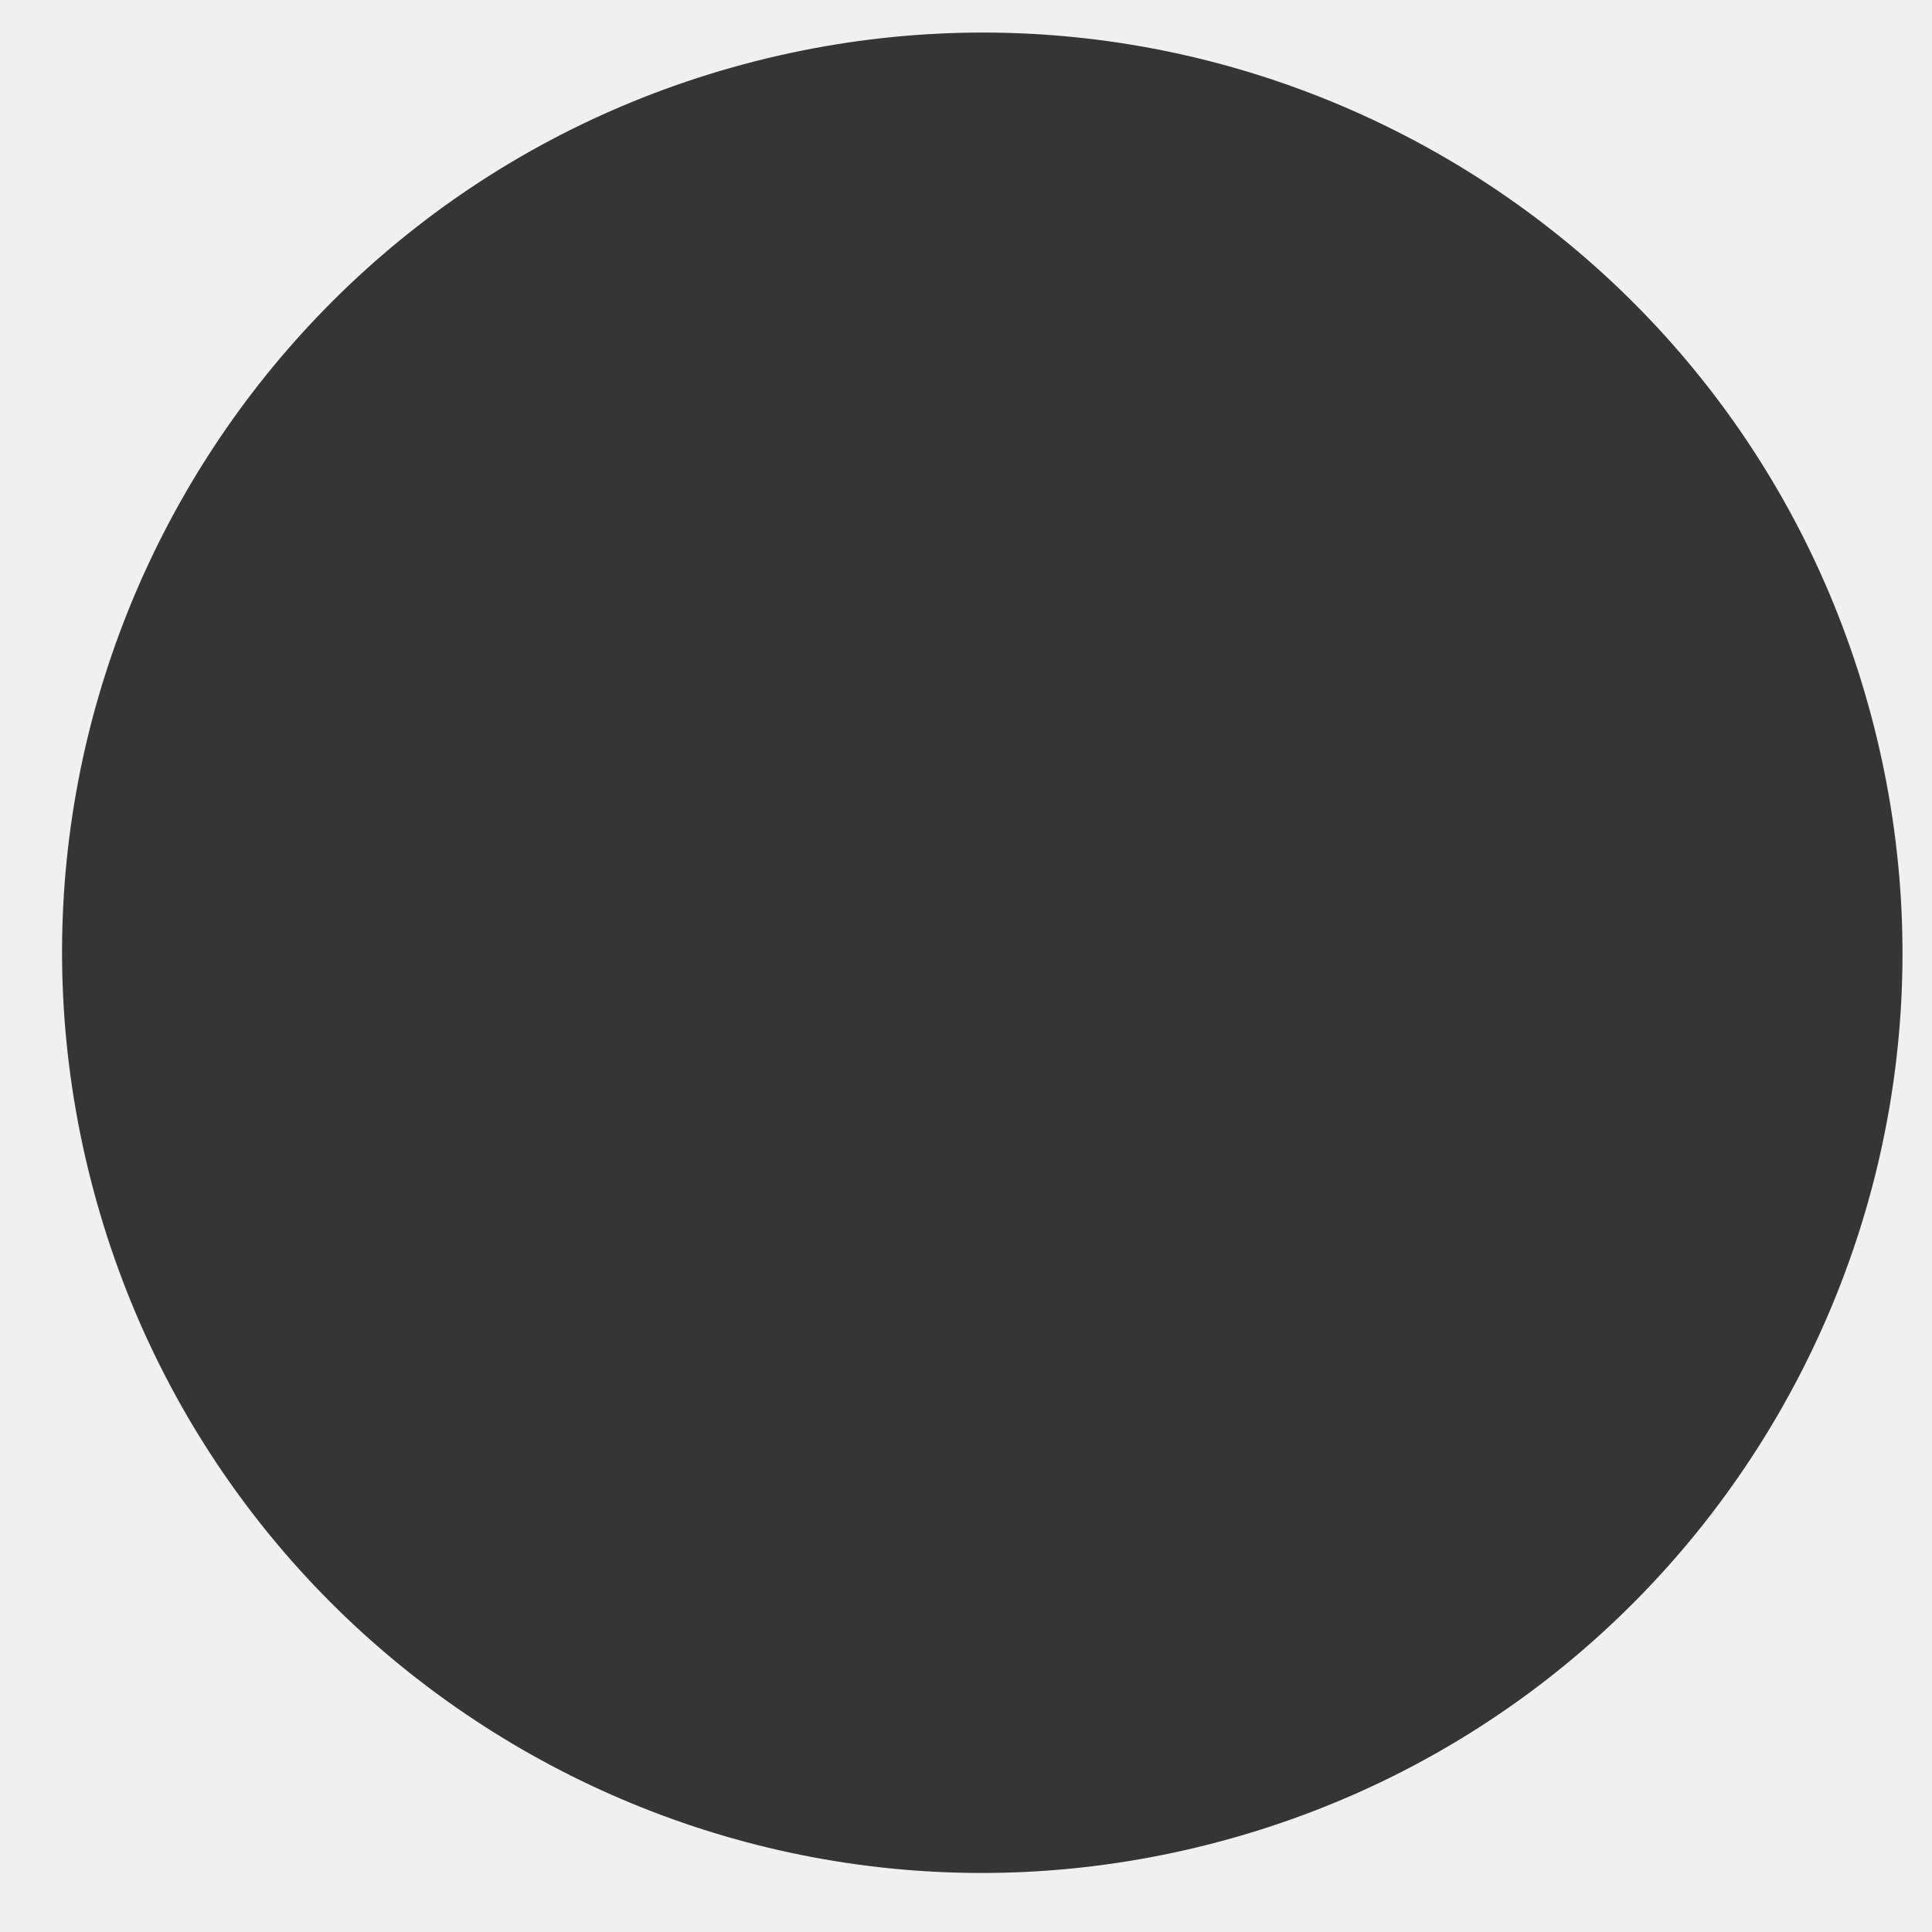
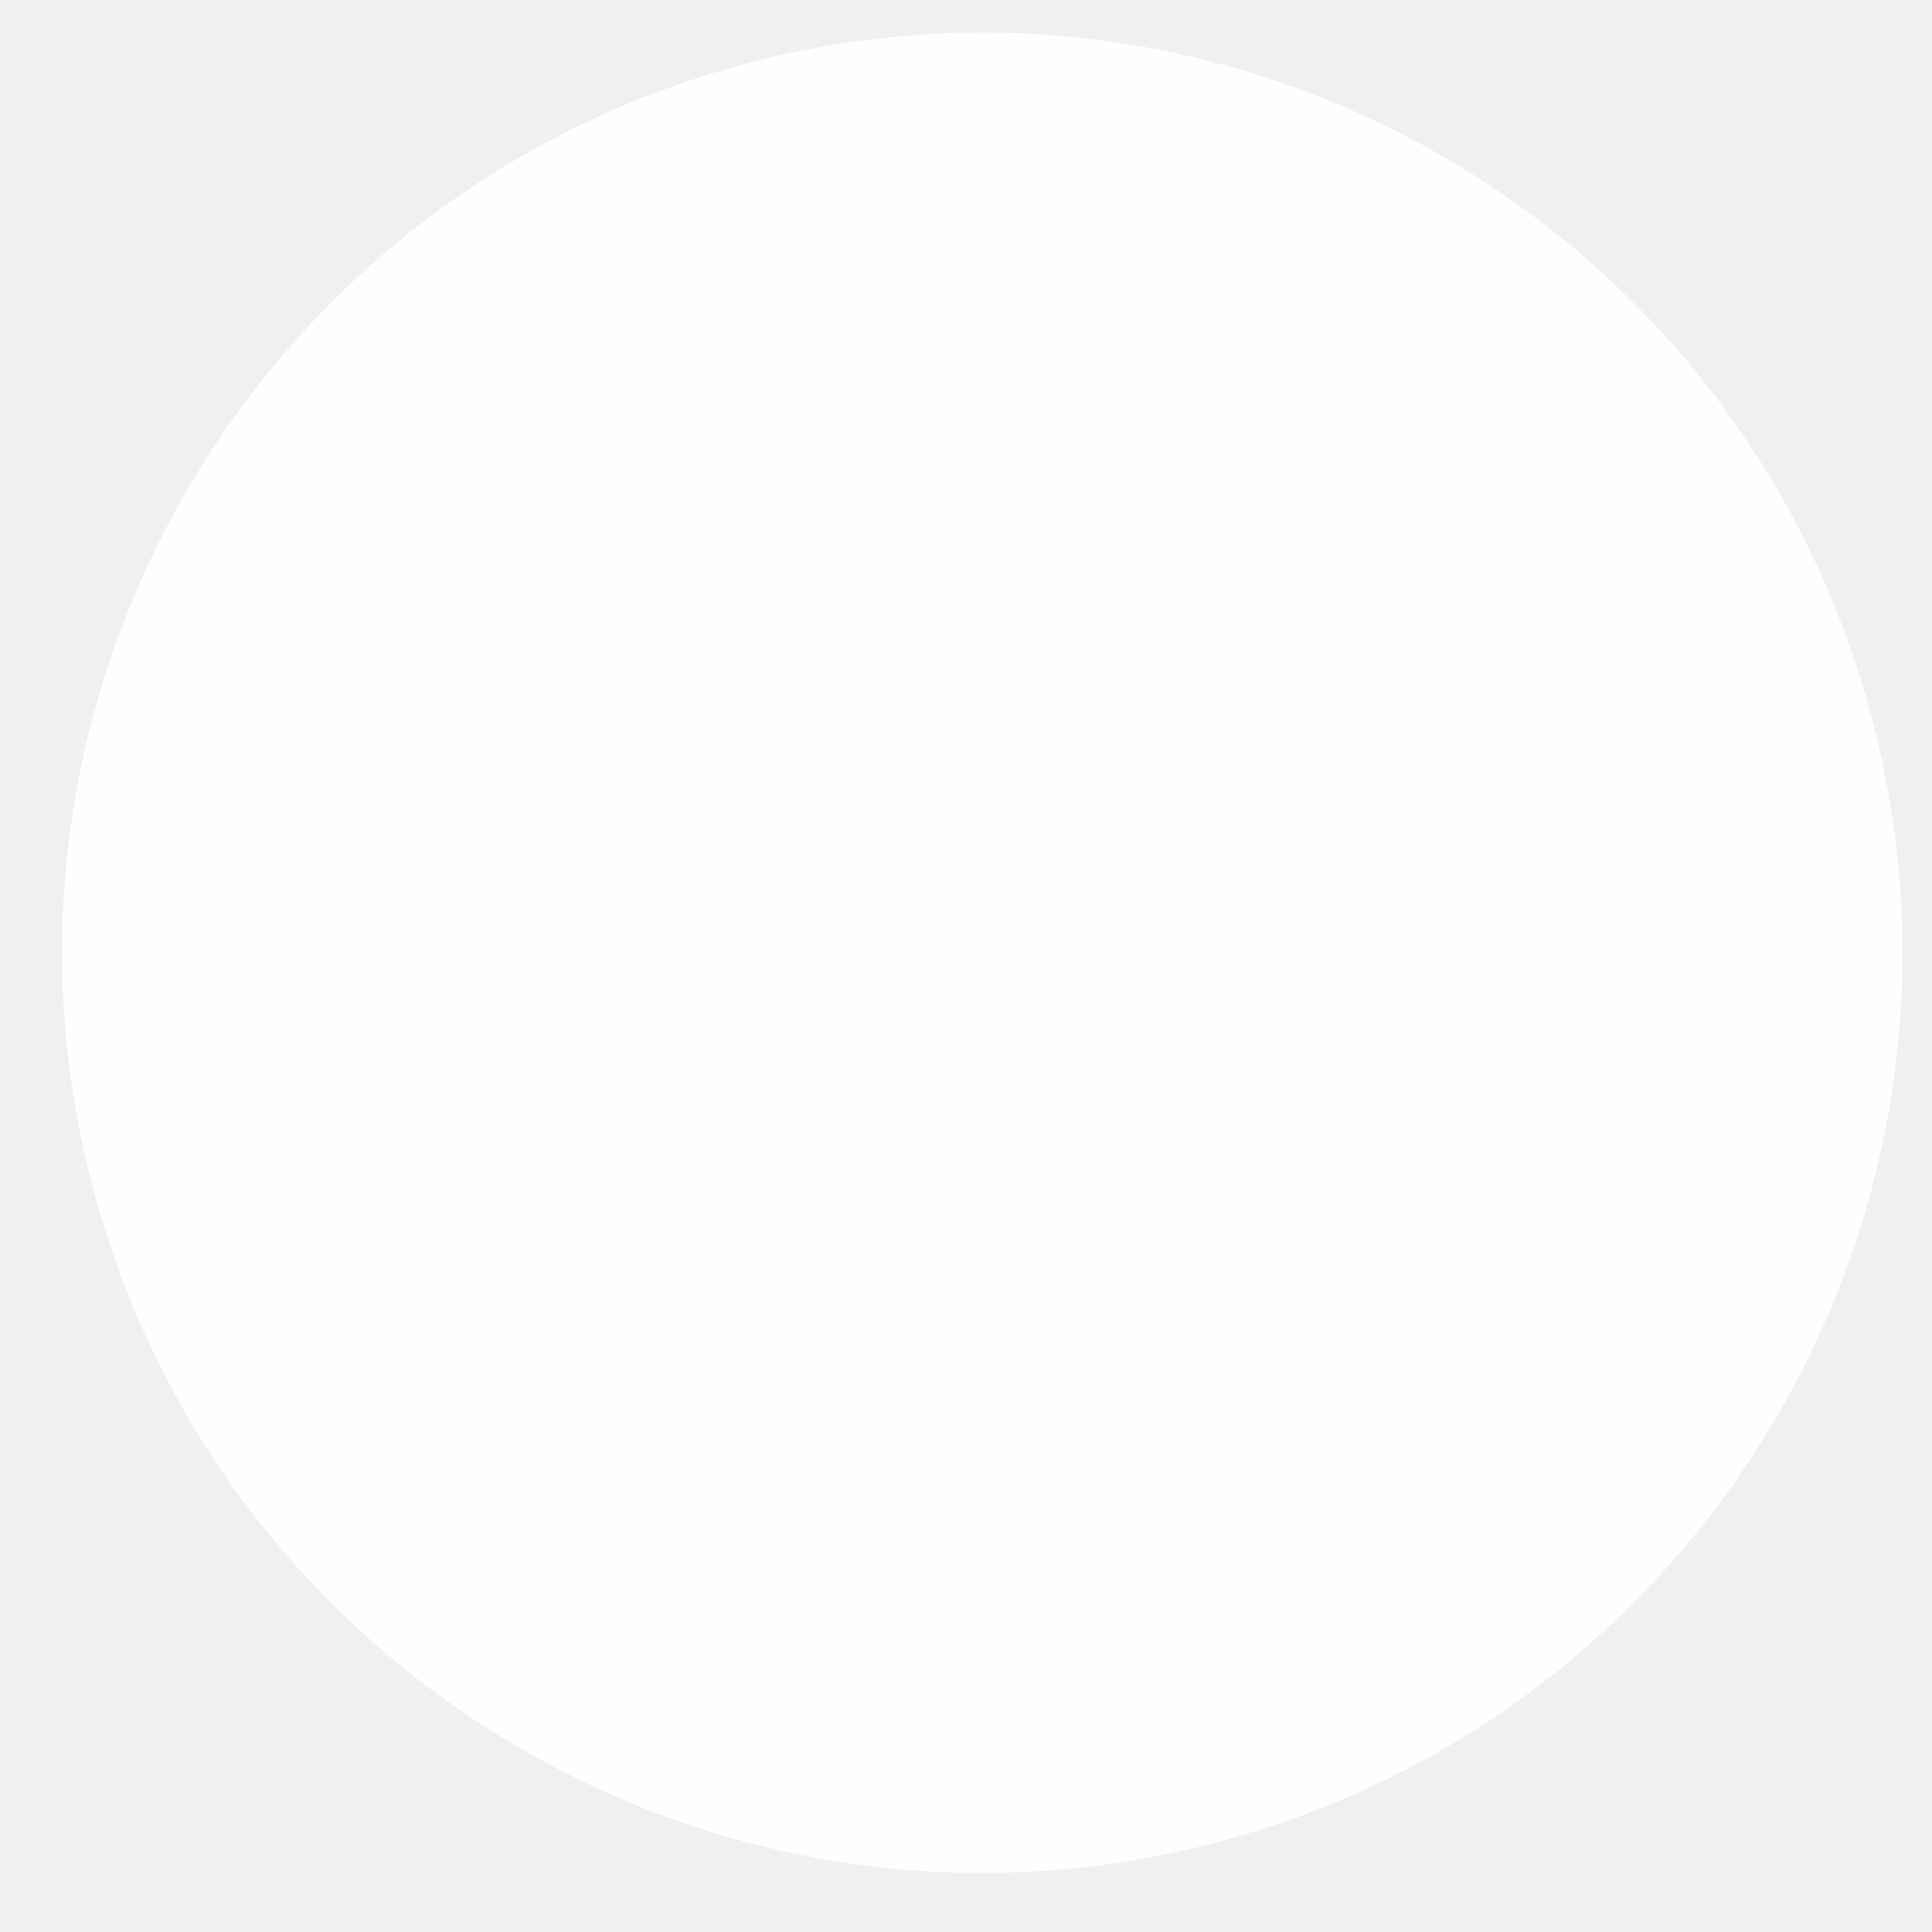
<svg xmlns="http://www.w3.org/2000/svg" width="21" height="21" viewBox="0 0 21 21" fill="none">
  <g clip-path="url(#clip0_3620_30)">
    <g opacity="0.9">
-       <path d="M13.265 20.015C18.6 18.586 21.766 13.103 20.336 7.768C18.907 2.433 13.424 -0.732 8.089 0.697C2.754 2.126 -0.412 7.61 1.018 12.944C2.447 18.279 7.931 21.445 13.265 20.015Z" fill="#202020" />
+       <path d="M13.265 20.015C18.6 18.586 21.766 13.103 20.336 7.768C18.907 2.433 13.424 -0.732 8.089 0.697C2.754 2.126 -0.412 7.61 1.018 12.944C2.447 18.279 7.931 21.445 13.265 20.015Z" fill="white" />
    </g>
  </g>
  <defs>
    <clipPath id="clip0_3620_30">
      <rect width="21" height="21" fill="white" />
    </clipPath>
  </defs>
</svg>
